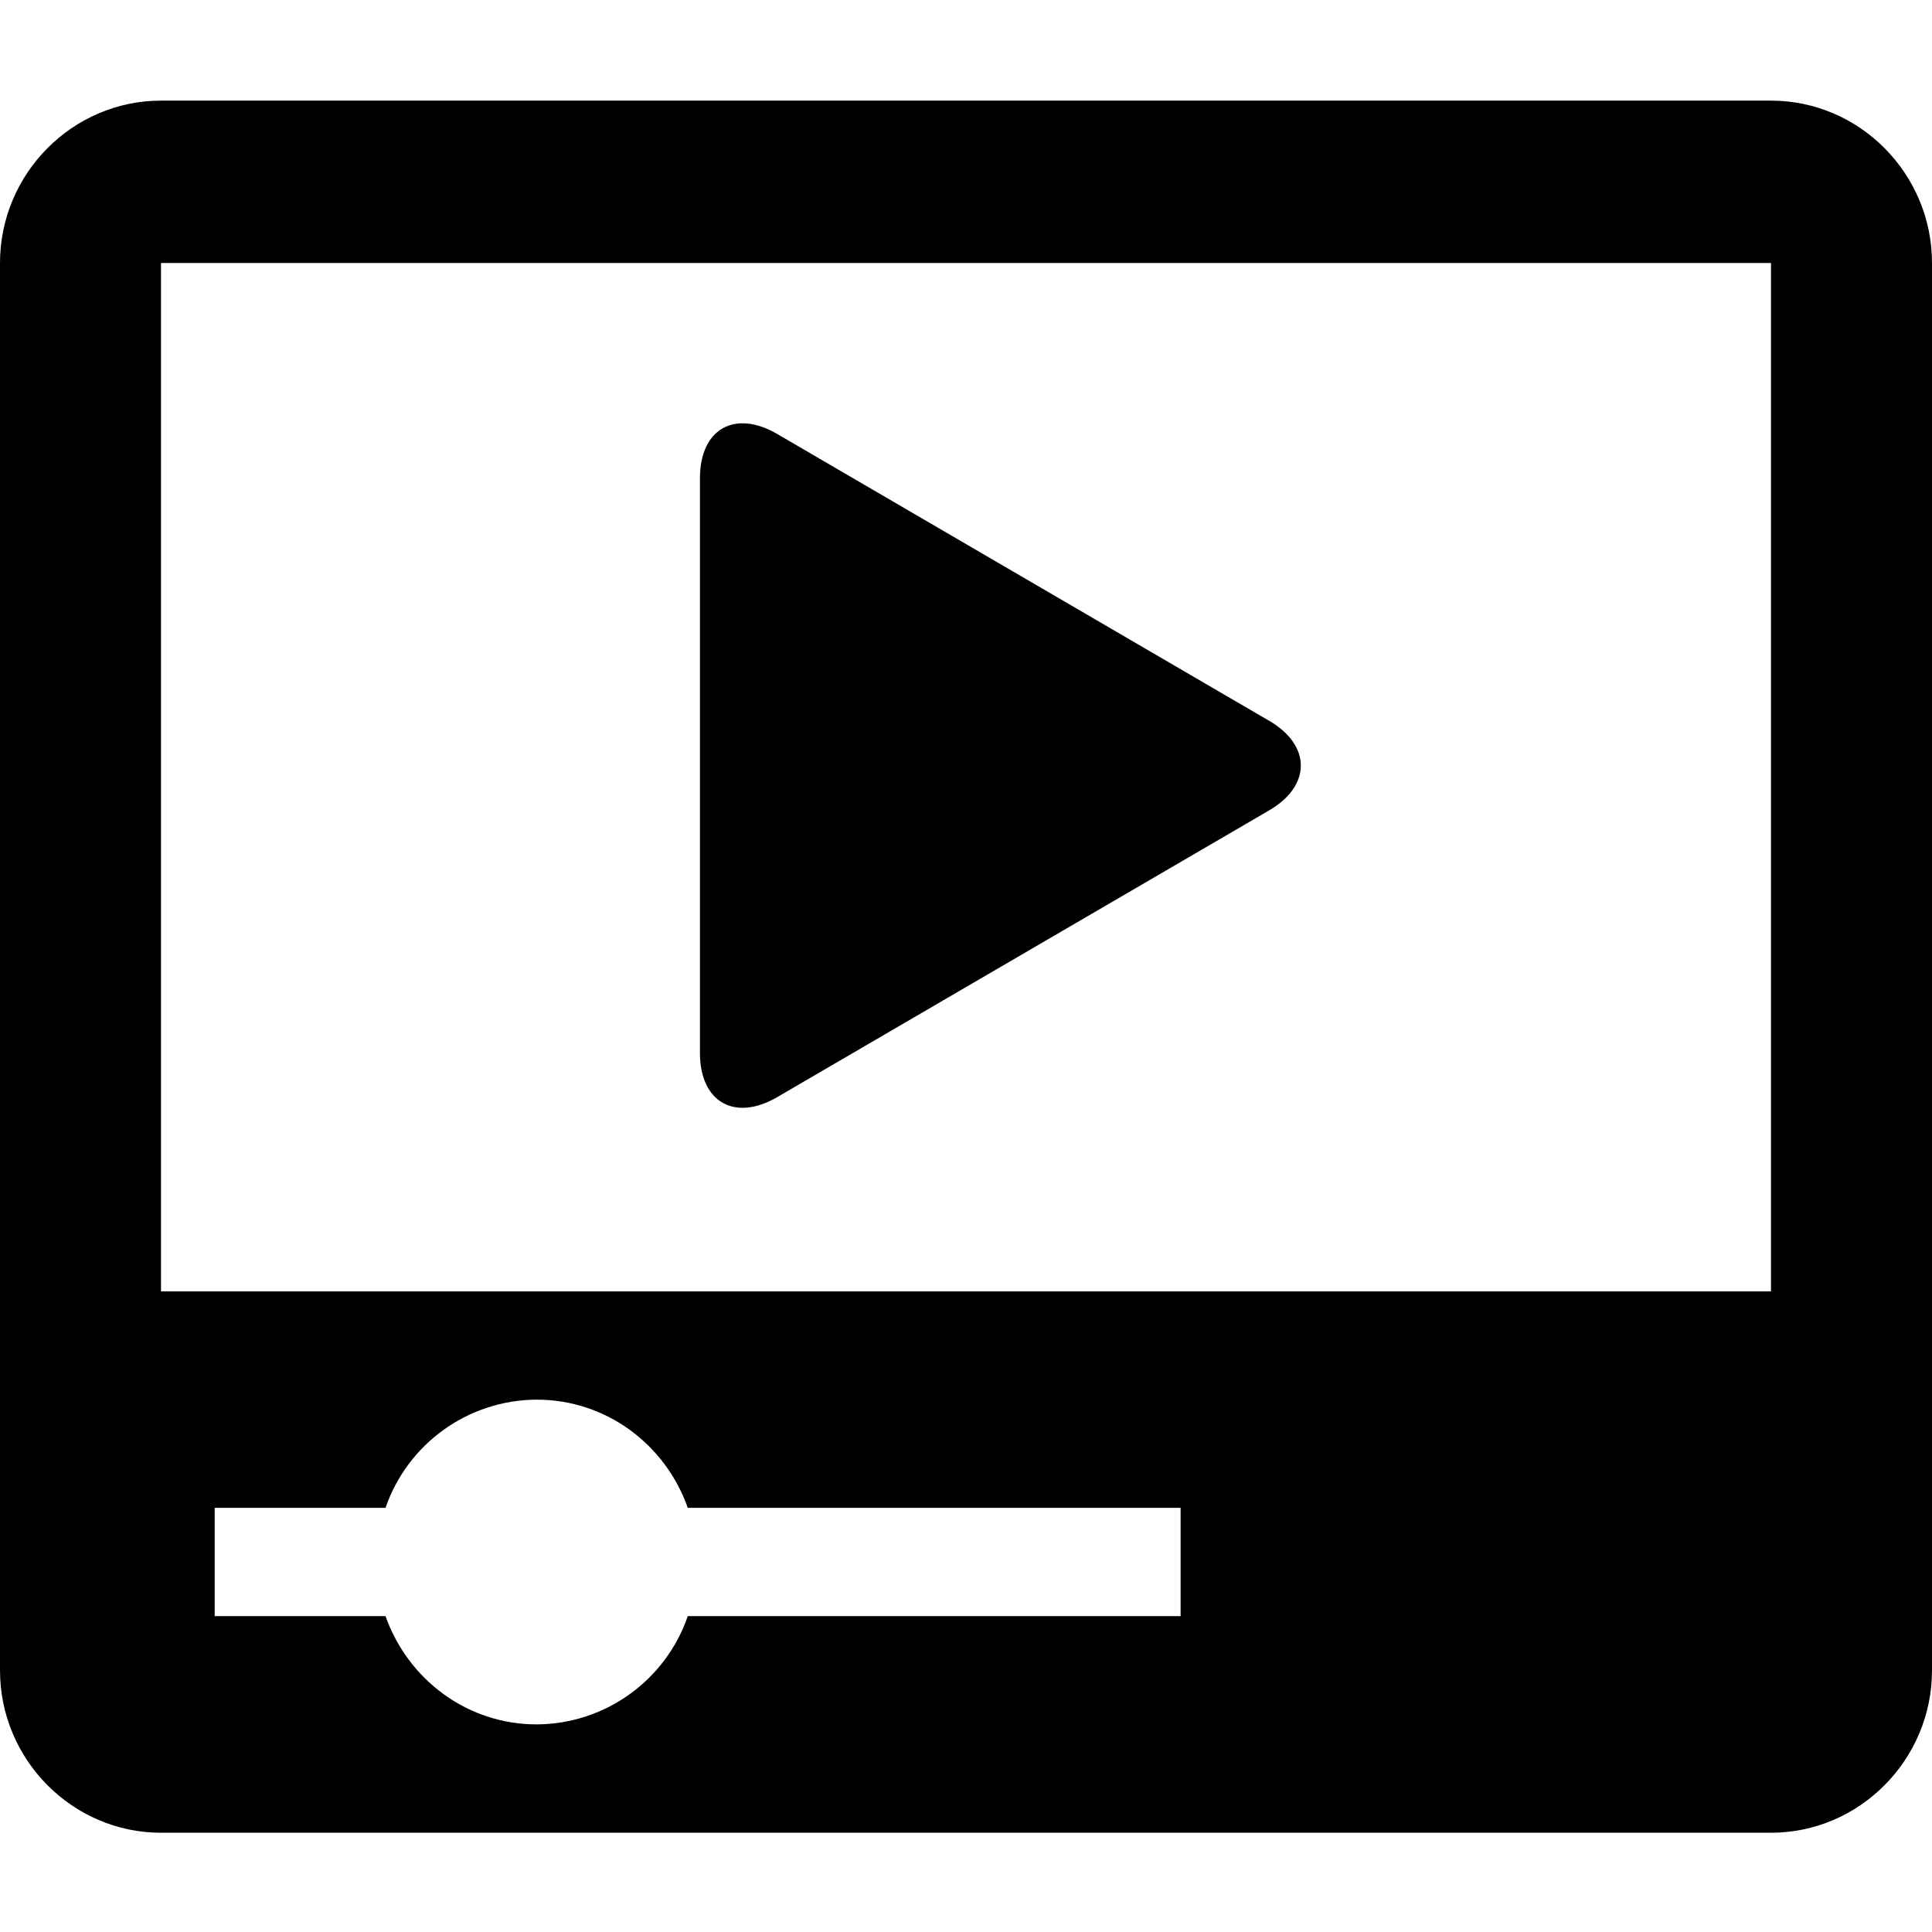
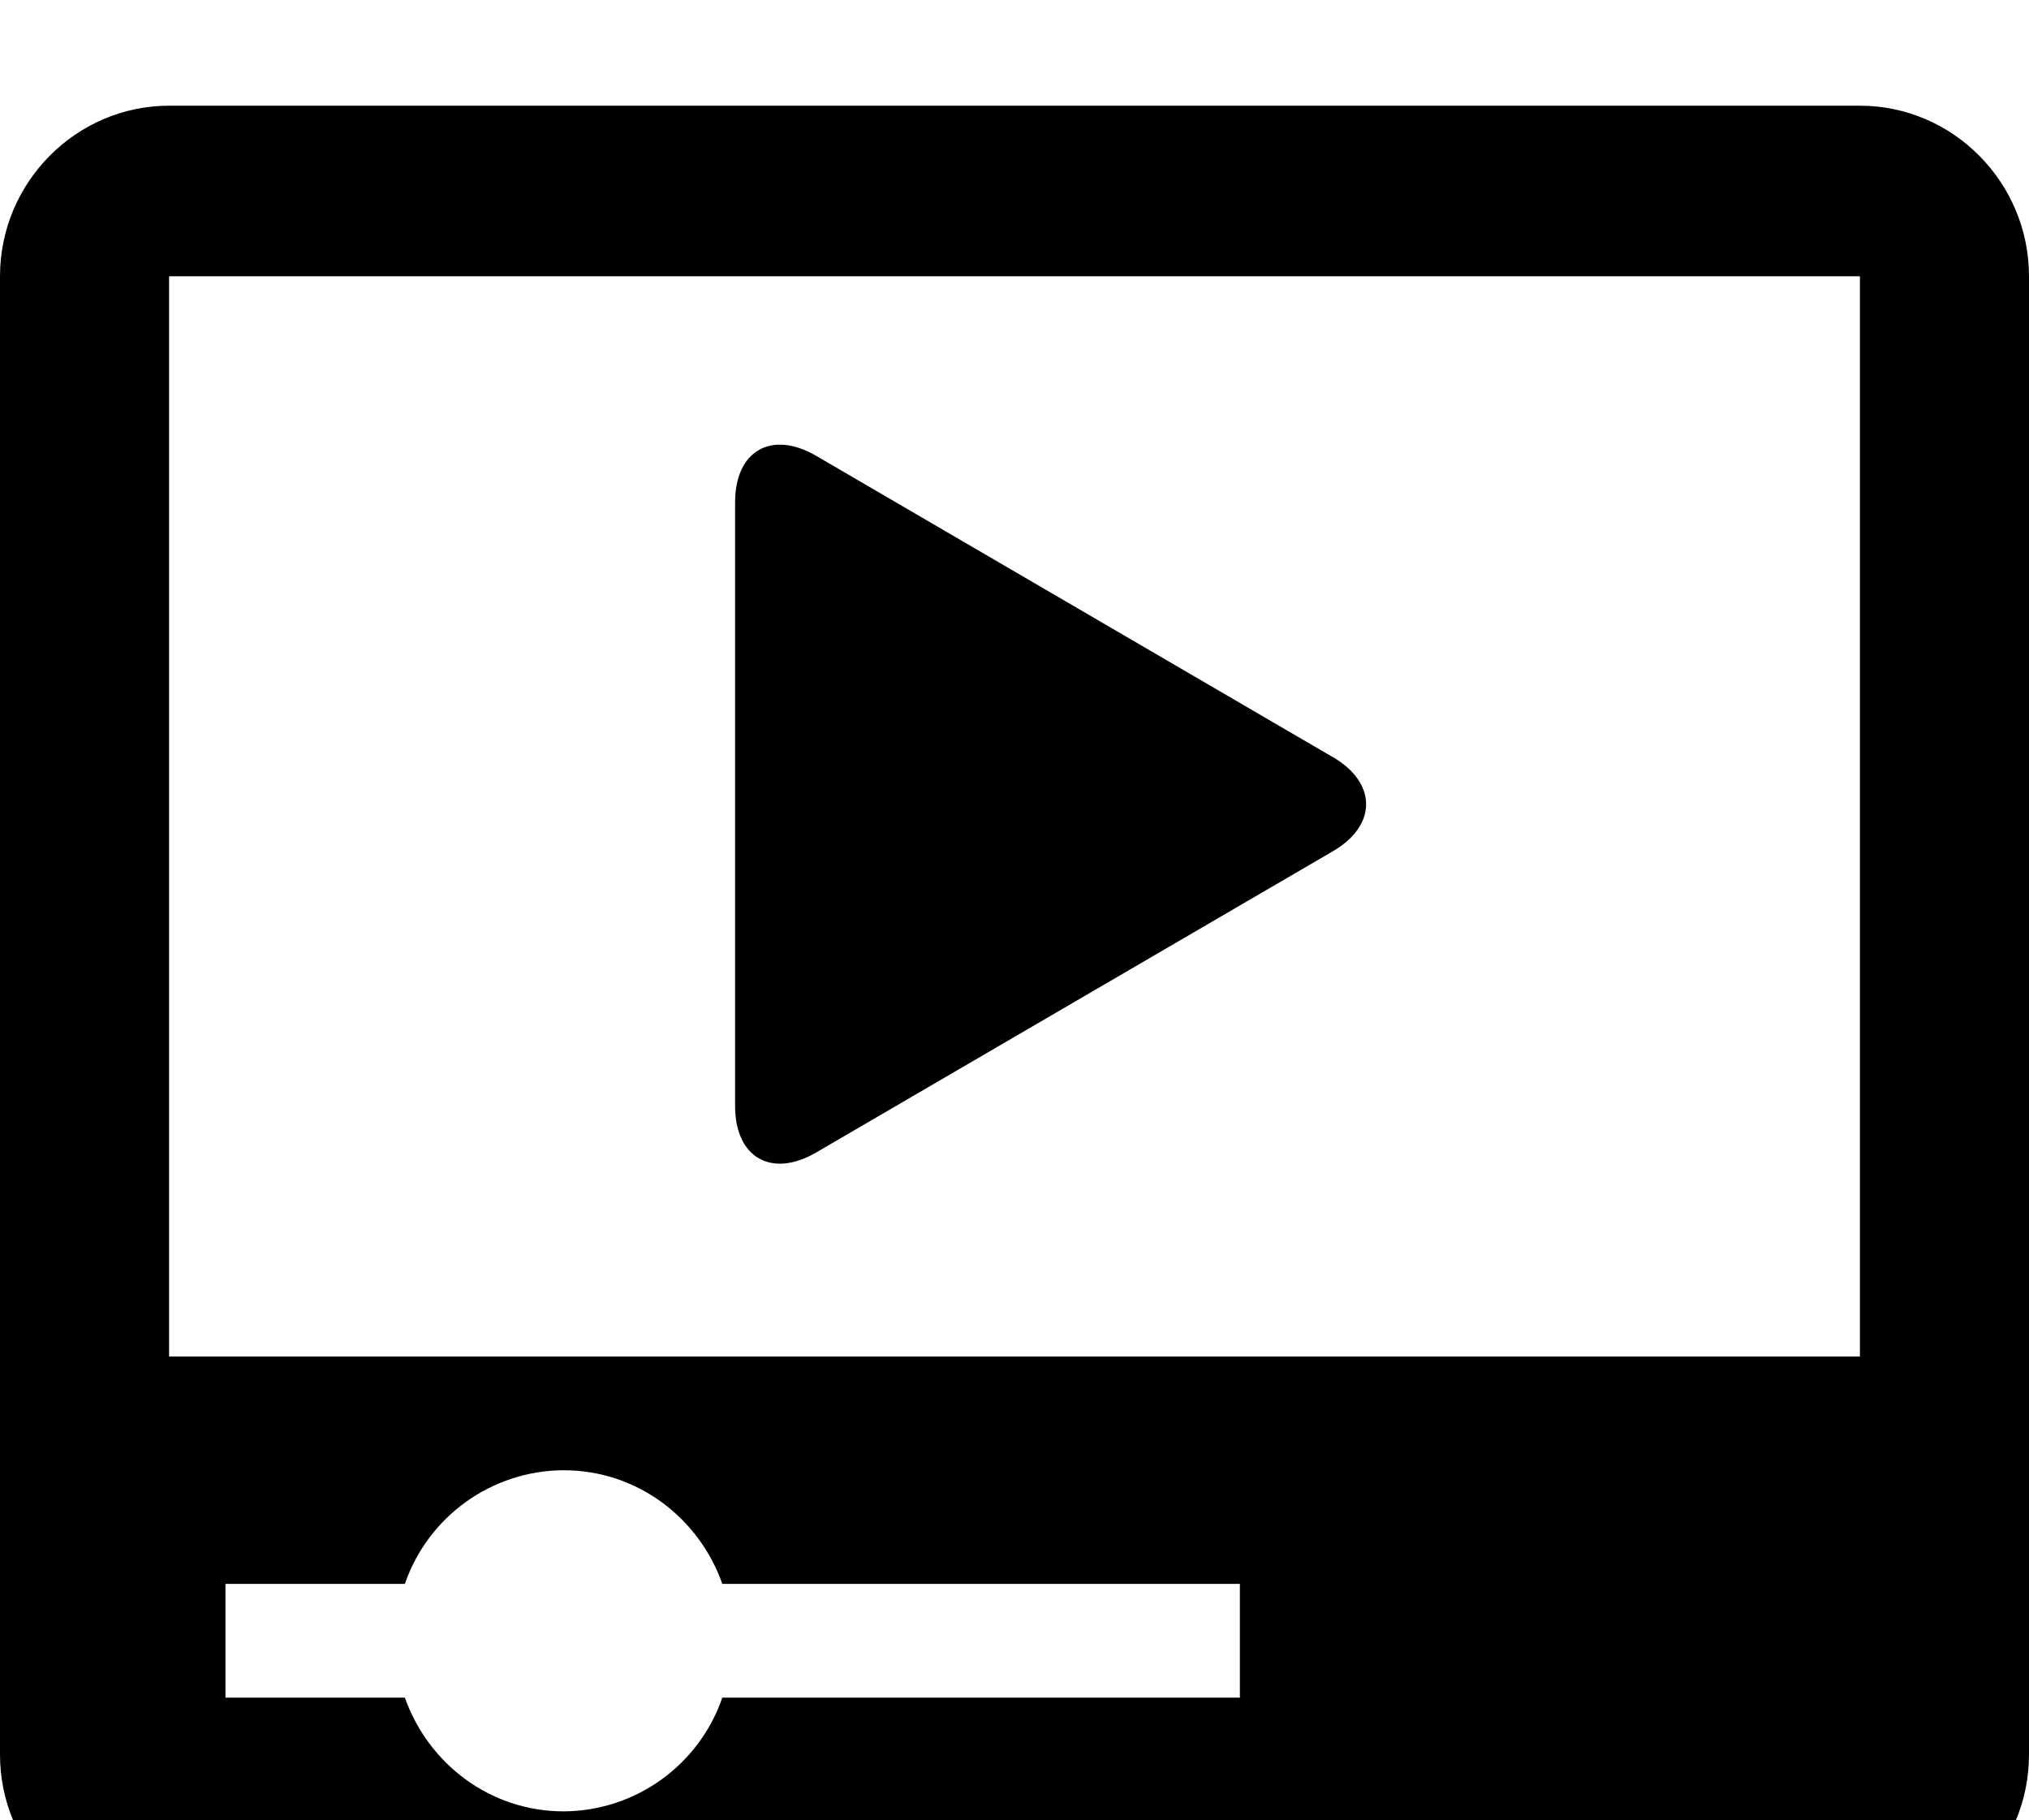
- <svg xmlns="http://www.w3.org/2000/svg" width="24" height="24" viewbox="0 0 24 24">
+ <svg xmlns="http://www.w3.org/2000/svg" viewbox="0 0 24 24">
  <path d="M22 1.25H2c-1.1 0-2 .908-2 2.017V20.75c0 1.109.9 2.017 2 2.017h20c1.1 0 2-.908 2-2.017V3.267c0-1.11-.9-2.017-2-2.017zm-7.333 18.826H8.544a1.995 1.995 0 0 1-1.877 1.345c-.87 0-1.602-.564-1.878-1.345H2.667v-1.345h2.122a1.995 1.995 0 0 1 1.878-1.344c.87 0 1.602.563 1.877 1.344h6.122v1.345zM2 3.267h20v12.775H2V3.267zm13.764 5.685c.527.307.527.81 0 1.116L9.653 13.63c-.527.306-.958.06-.958-.55V5.94c0-.61.431-.856.958-.55l6.111 3.563z" />
</svg>
